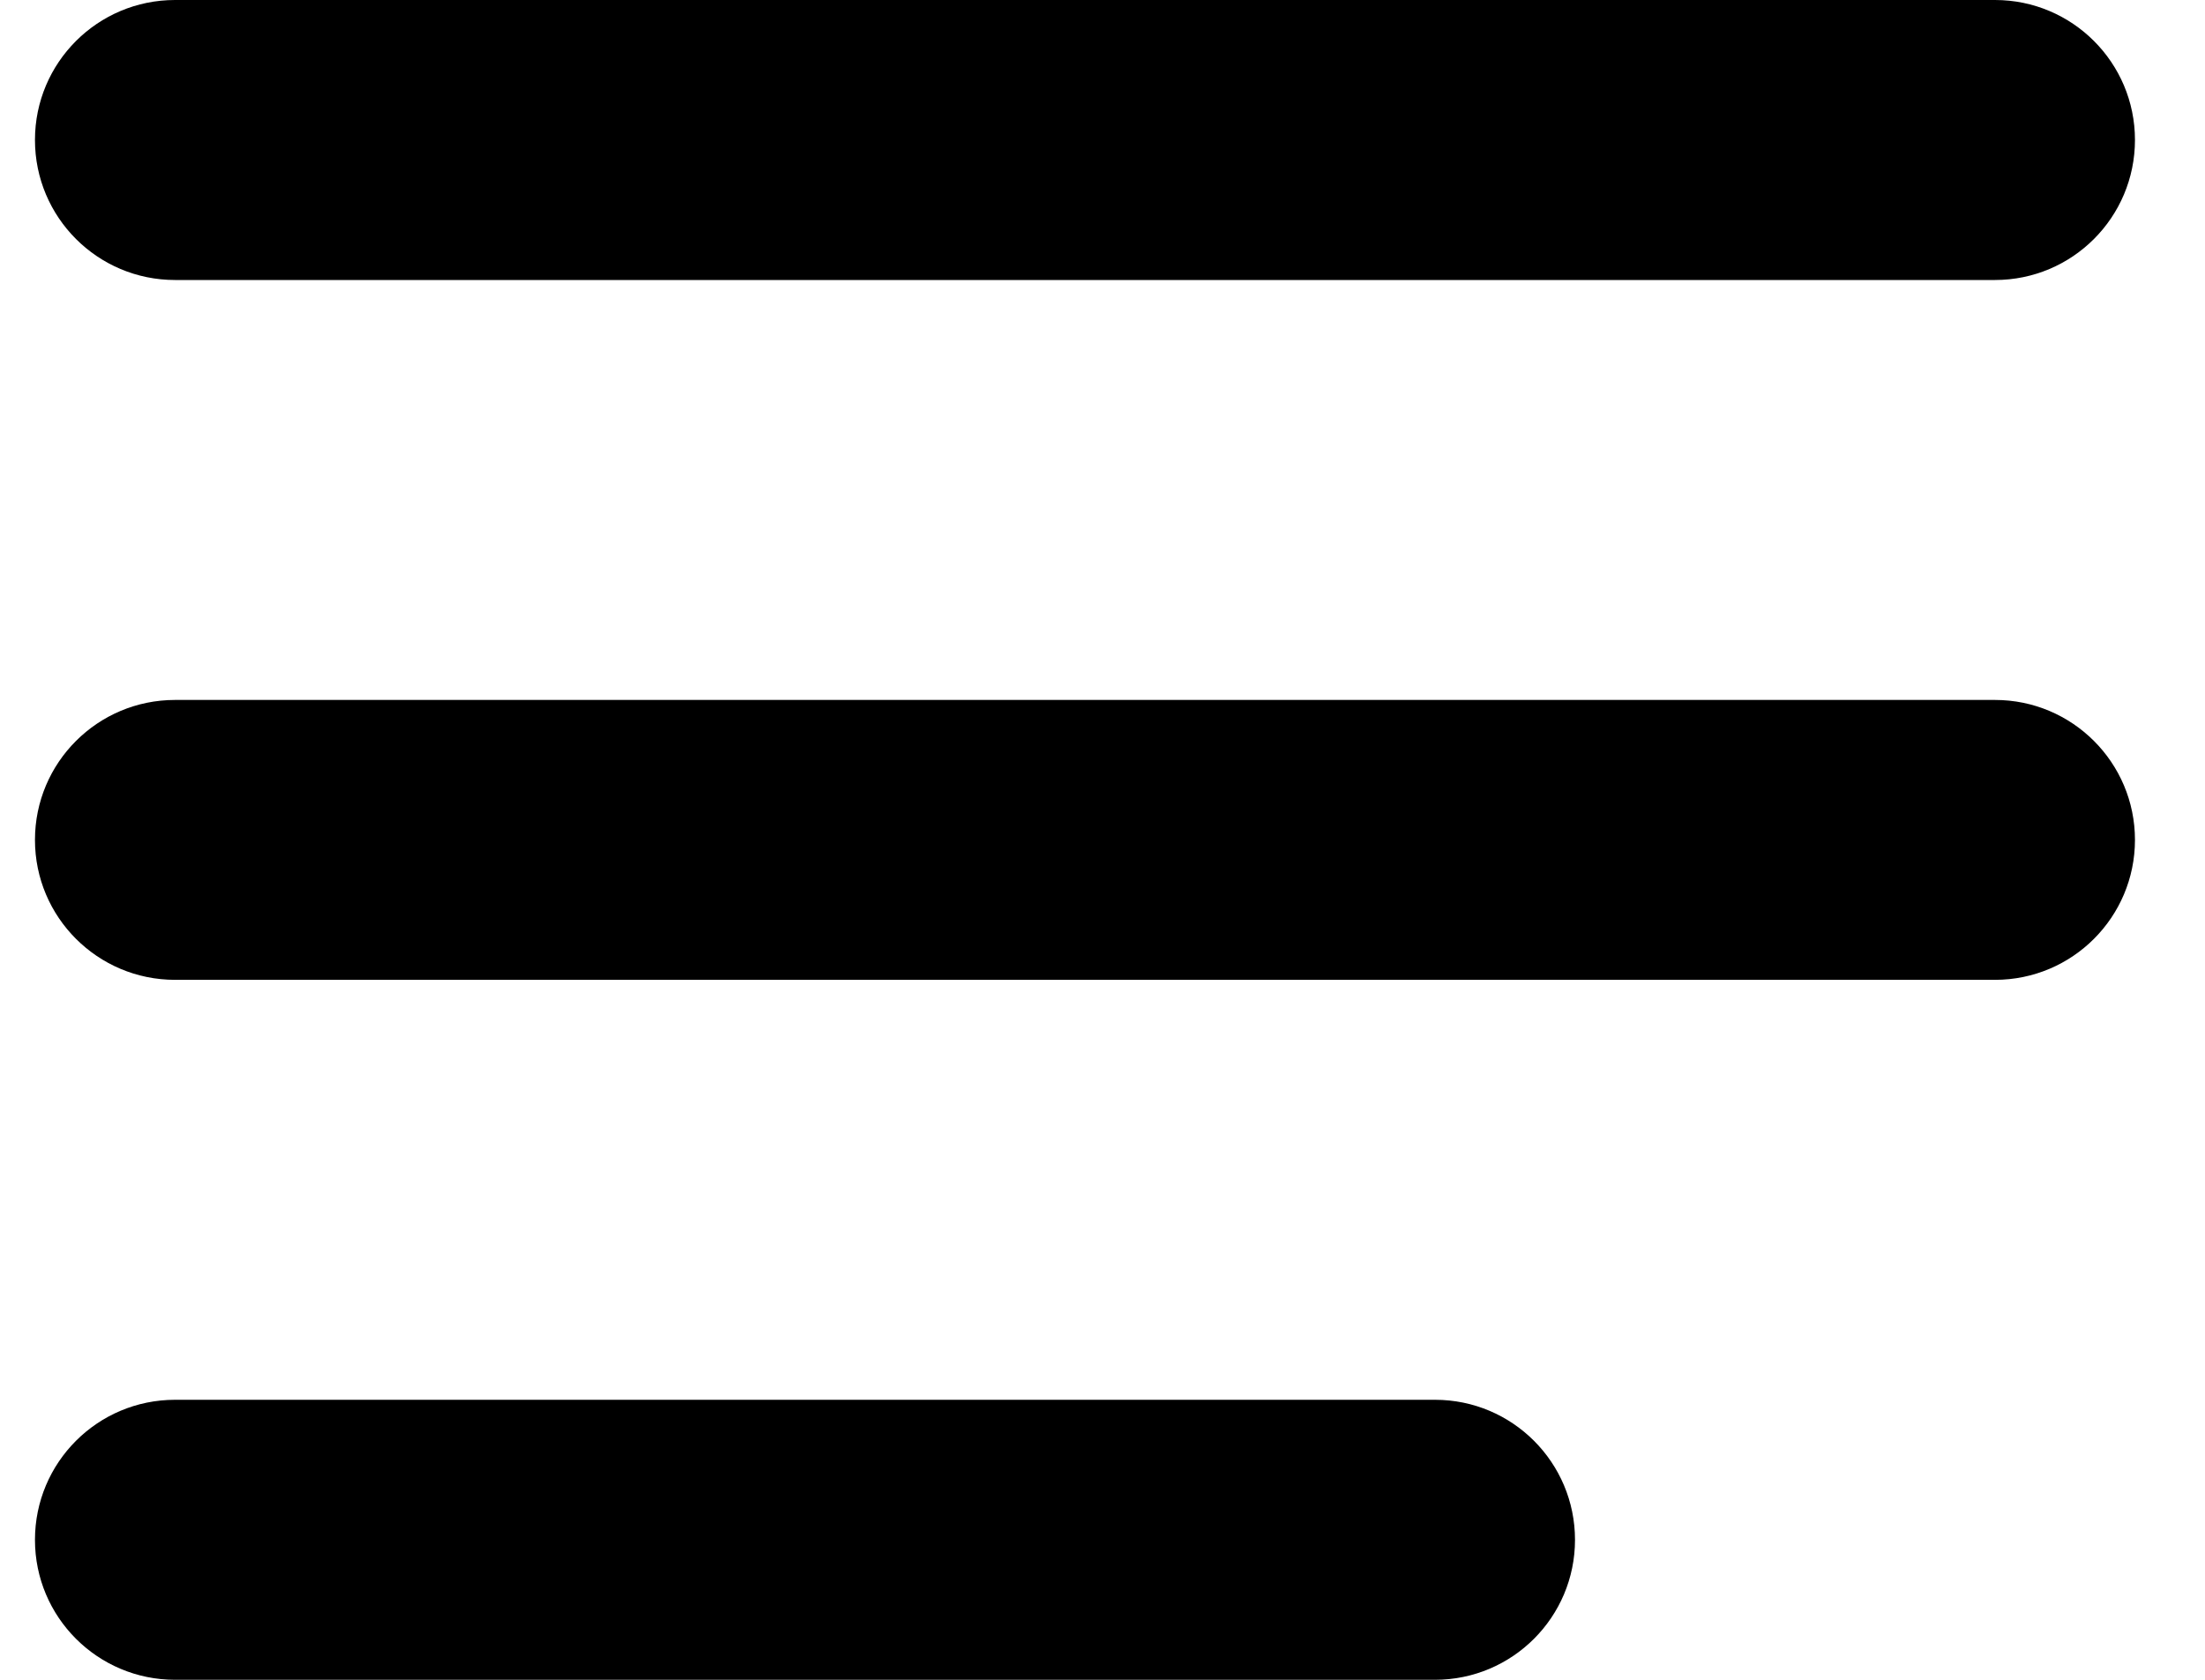
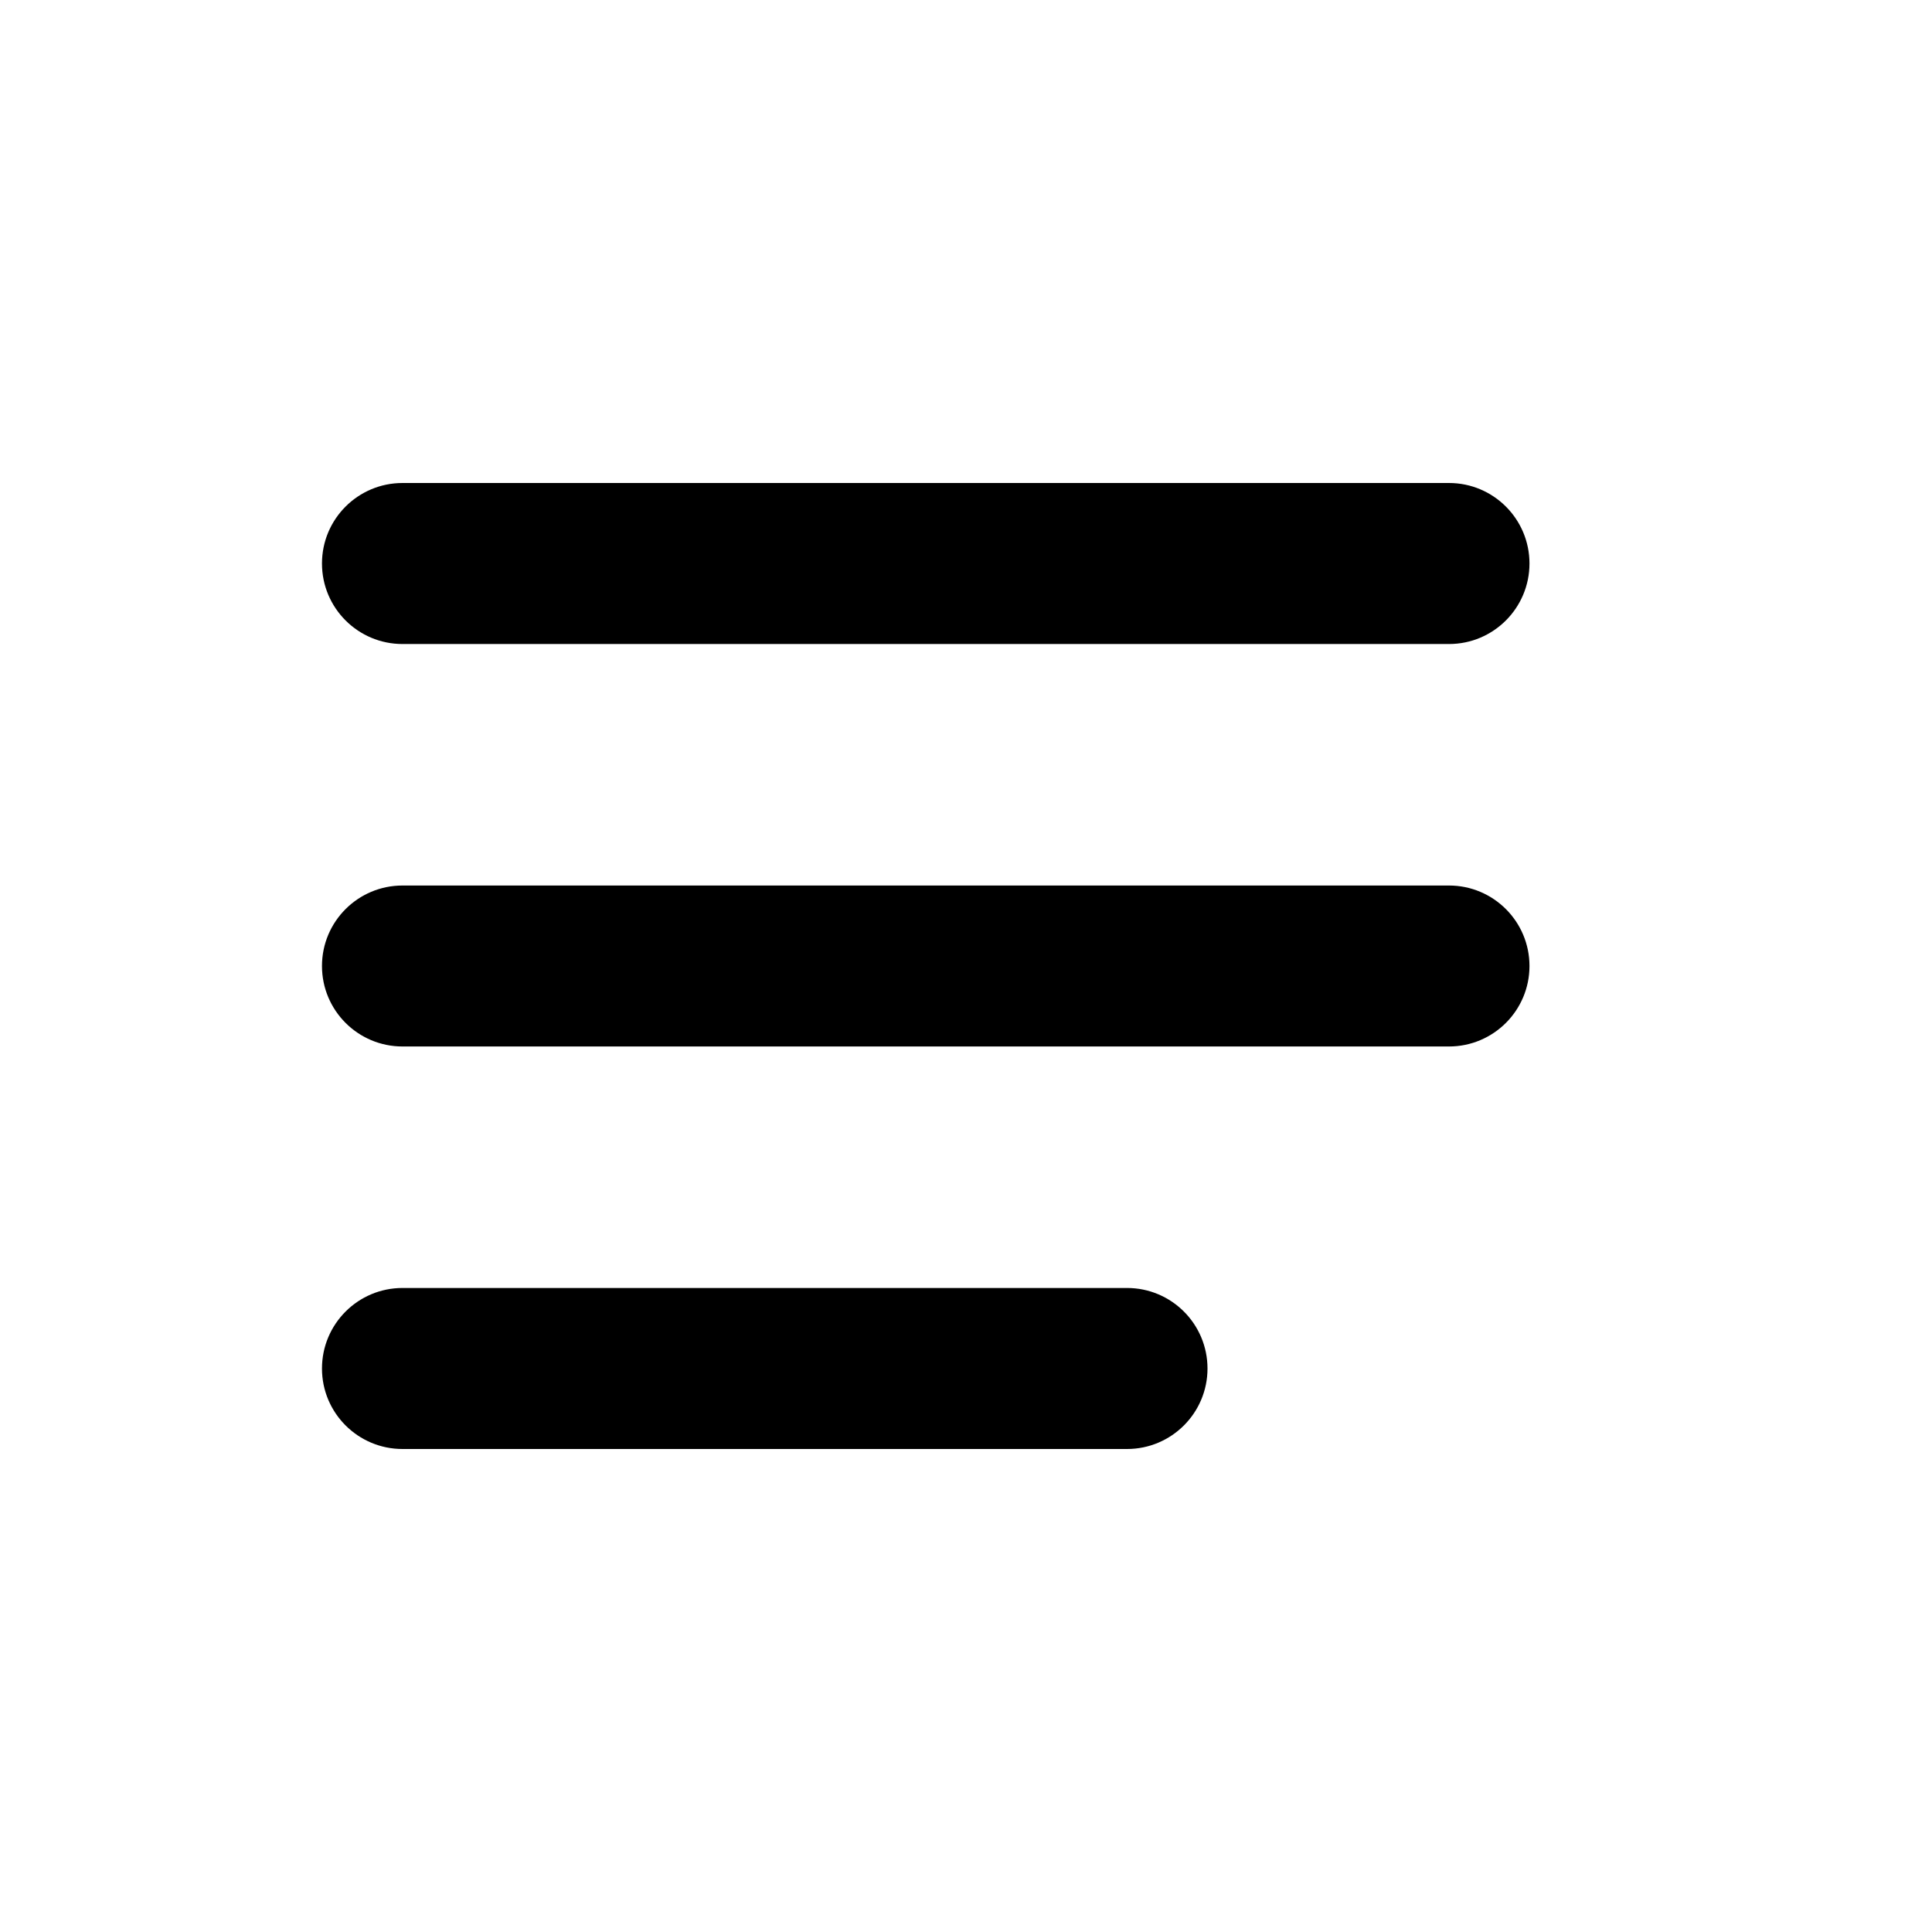
- <svg xmlns="http://www.w3.org/2000/svg" width="21" height="16" viewBox="0 0 21 16" fill="none">
-   <path fill-rule="evenodd" clip-rule="evenodd" d="M0.333 1.333C0.333 0.597 0.93 0 1.667 0C1.667 0 18.264 0 19 0C19.736 0 20.333 0.597 20.333 1.333C20.333 2.07 19.736 2.667 19 2.667H1.667C0.93 2.667 0.333 2.07 0.333 1.333ZM0.333 8C0.333 7.264 0.93 6.667 1.667 6.667H19C19.736 6.667 20.333 7.264 20.333 8C20.333 8.736 19.736 9.333 19 9.333H1.667C0.93 9.333 0.333 8.736 0.333 8ZM1.667 13.333C0.93 13.333 0.333 13.93 0.333 14.667C0.333 15.403 0.93 16 1.667 16C1.667 16 12.93 16 13.667 16C14.403 16 15 15.403 15 14.667C15 13.93 14.403 13.333 13.667 13.333H1.667Z" fill="black" />
+ <svg xmlns="http://www.w3.org/2000/svg" width="32" height="32" viewBox="0 0 32 32" fill="none">
+   <path fill-rule="evenodd" clip-rule="evenodd" d="M5.333 9.333C5.333 8.597 5.93 8 6.667 8C6.667 8 23.264 8 24 8C24.736 8 25.333 8.597 25.333 9.333C25.333 10.07 24.736 10.667 24 10.667H6.667C5.93 10.667 5.333 10.07 5.333 9.333ZM5.333 16C5.333 15.264 5.93 14.667 6.667 14.667H24C24.736 14.667 25.333 15.264 25.333 16C25.333 16.736 24.736 17.333 24 17.333H6.667C5.93 17.333 5.333 16.736 5.333 16ZM6.667 21.333C5.93 21.333 5.333 21.93 5.333 22.667C5.333 23.403 5.93 24 6.667 24C6.667 24 17.93 24 18.667 24C19.403 24 20 23.403 20 22.667C20 21.93 19.403 21.333 18.667 21.333H6.667Z" fill="black" />
</svg>
